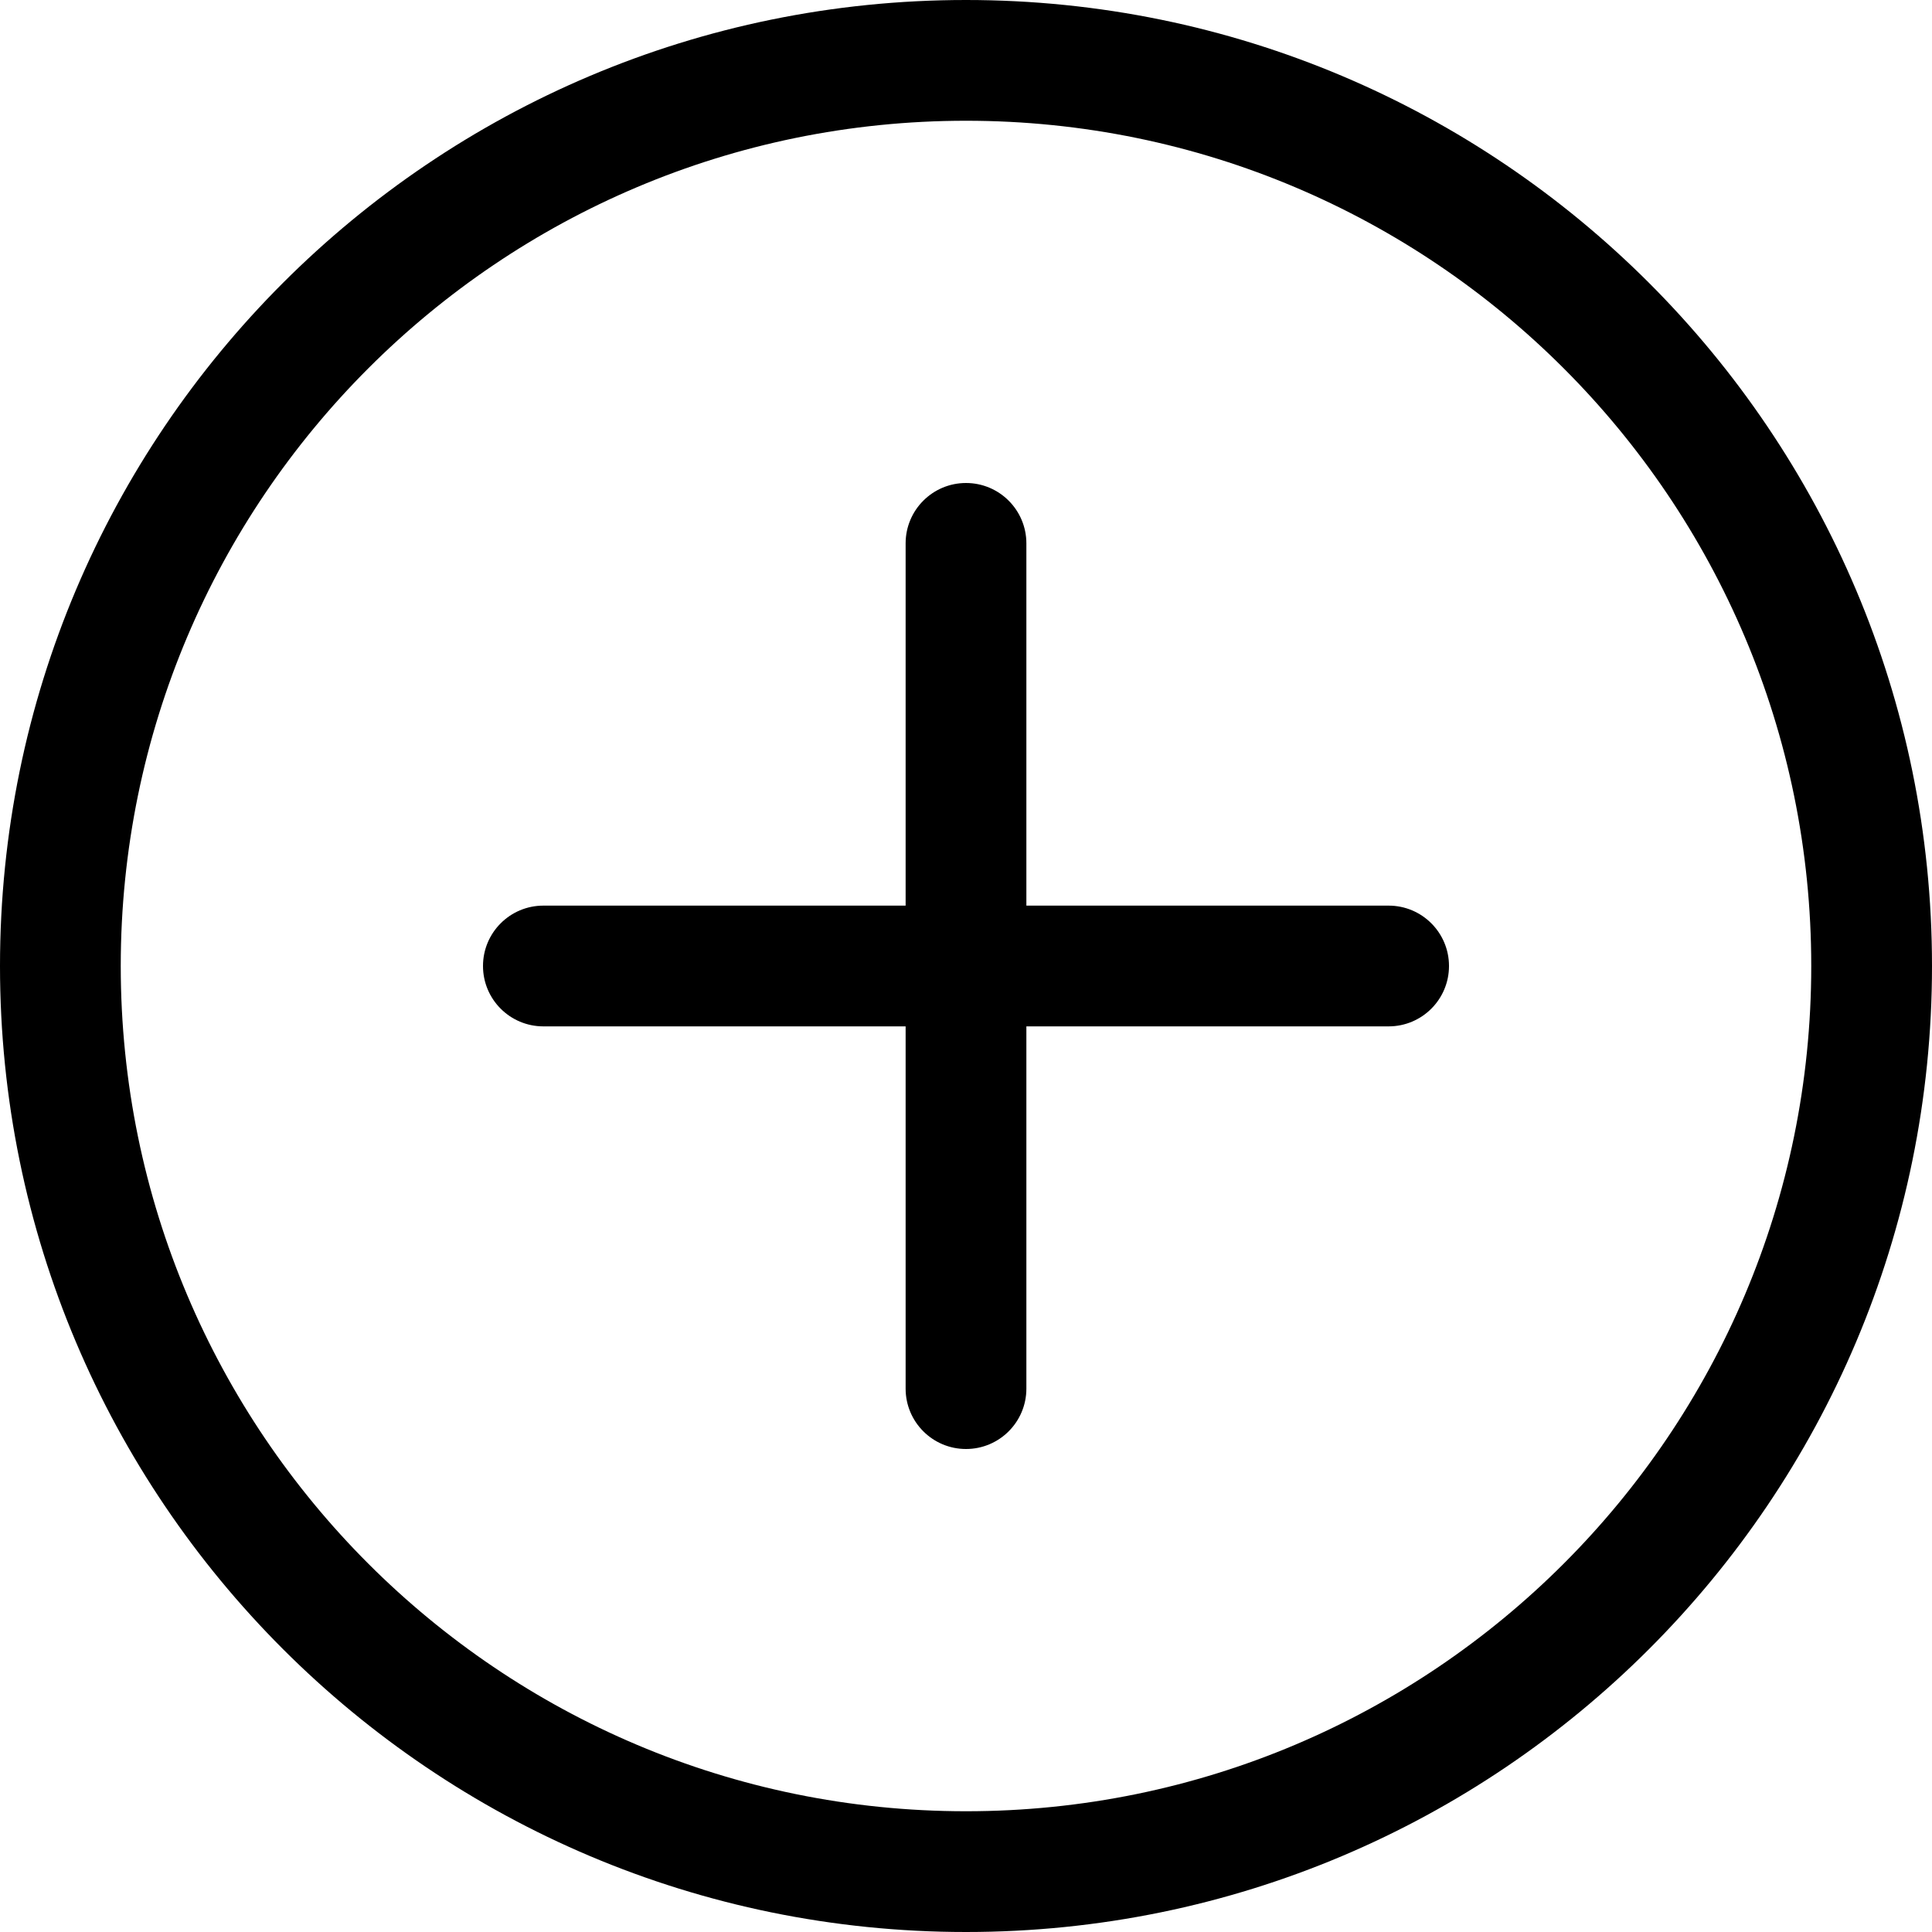
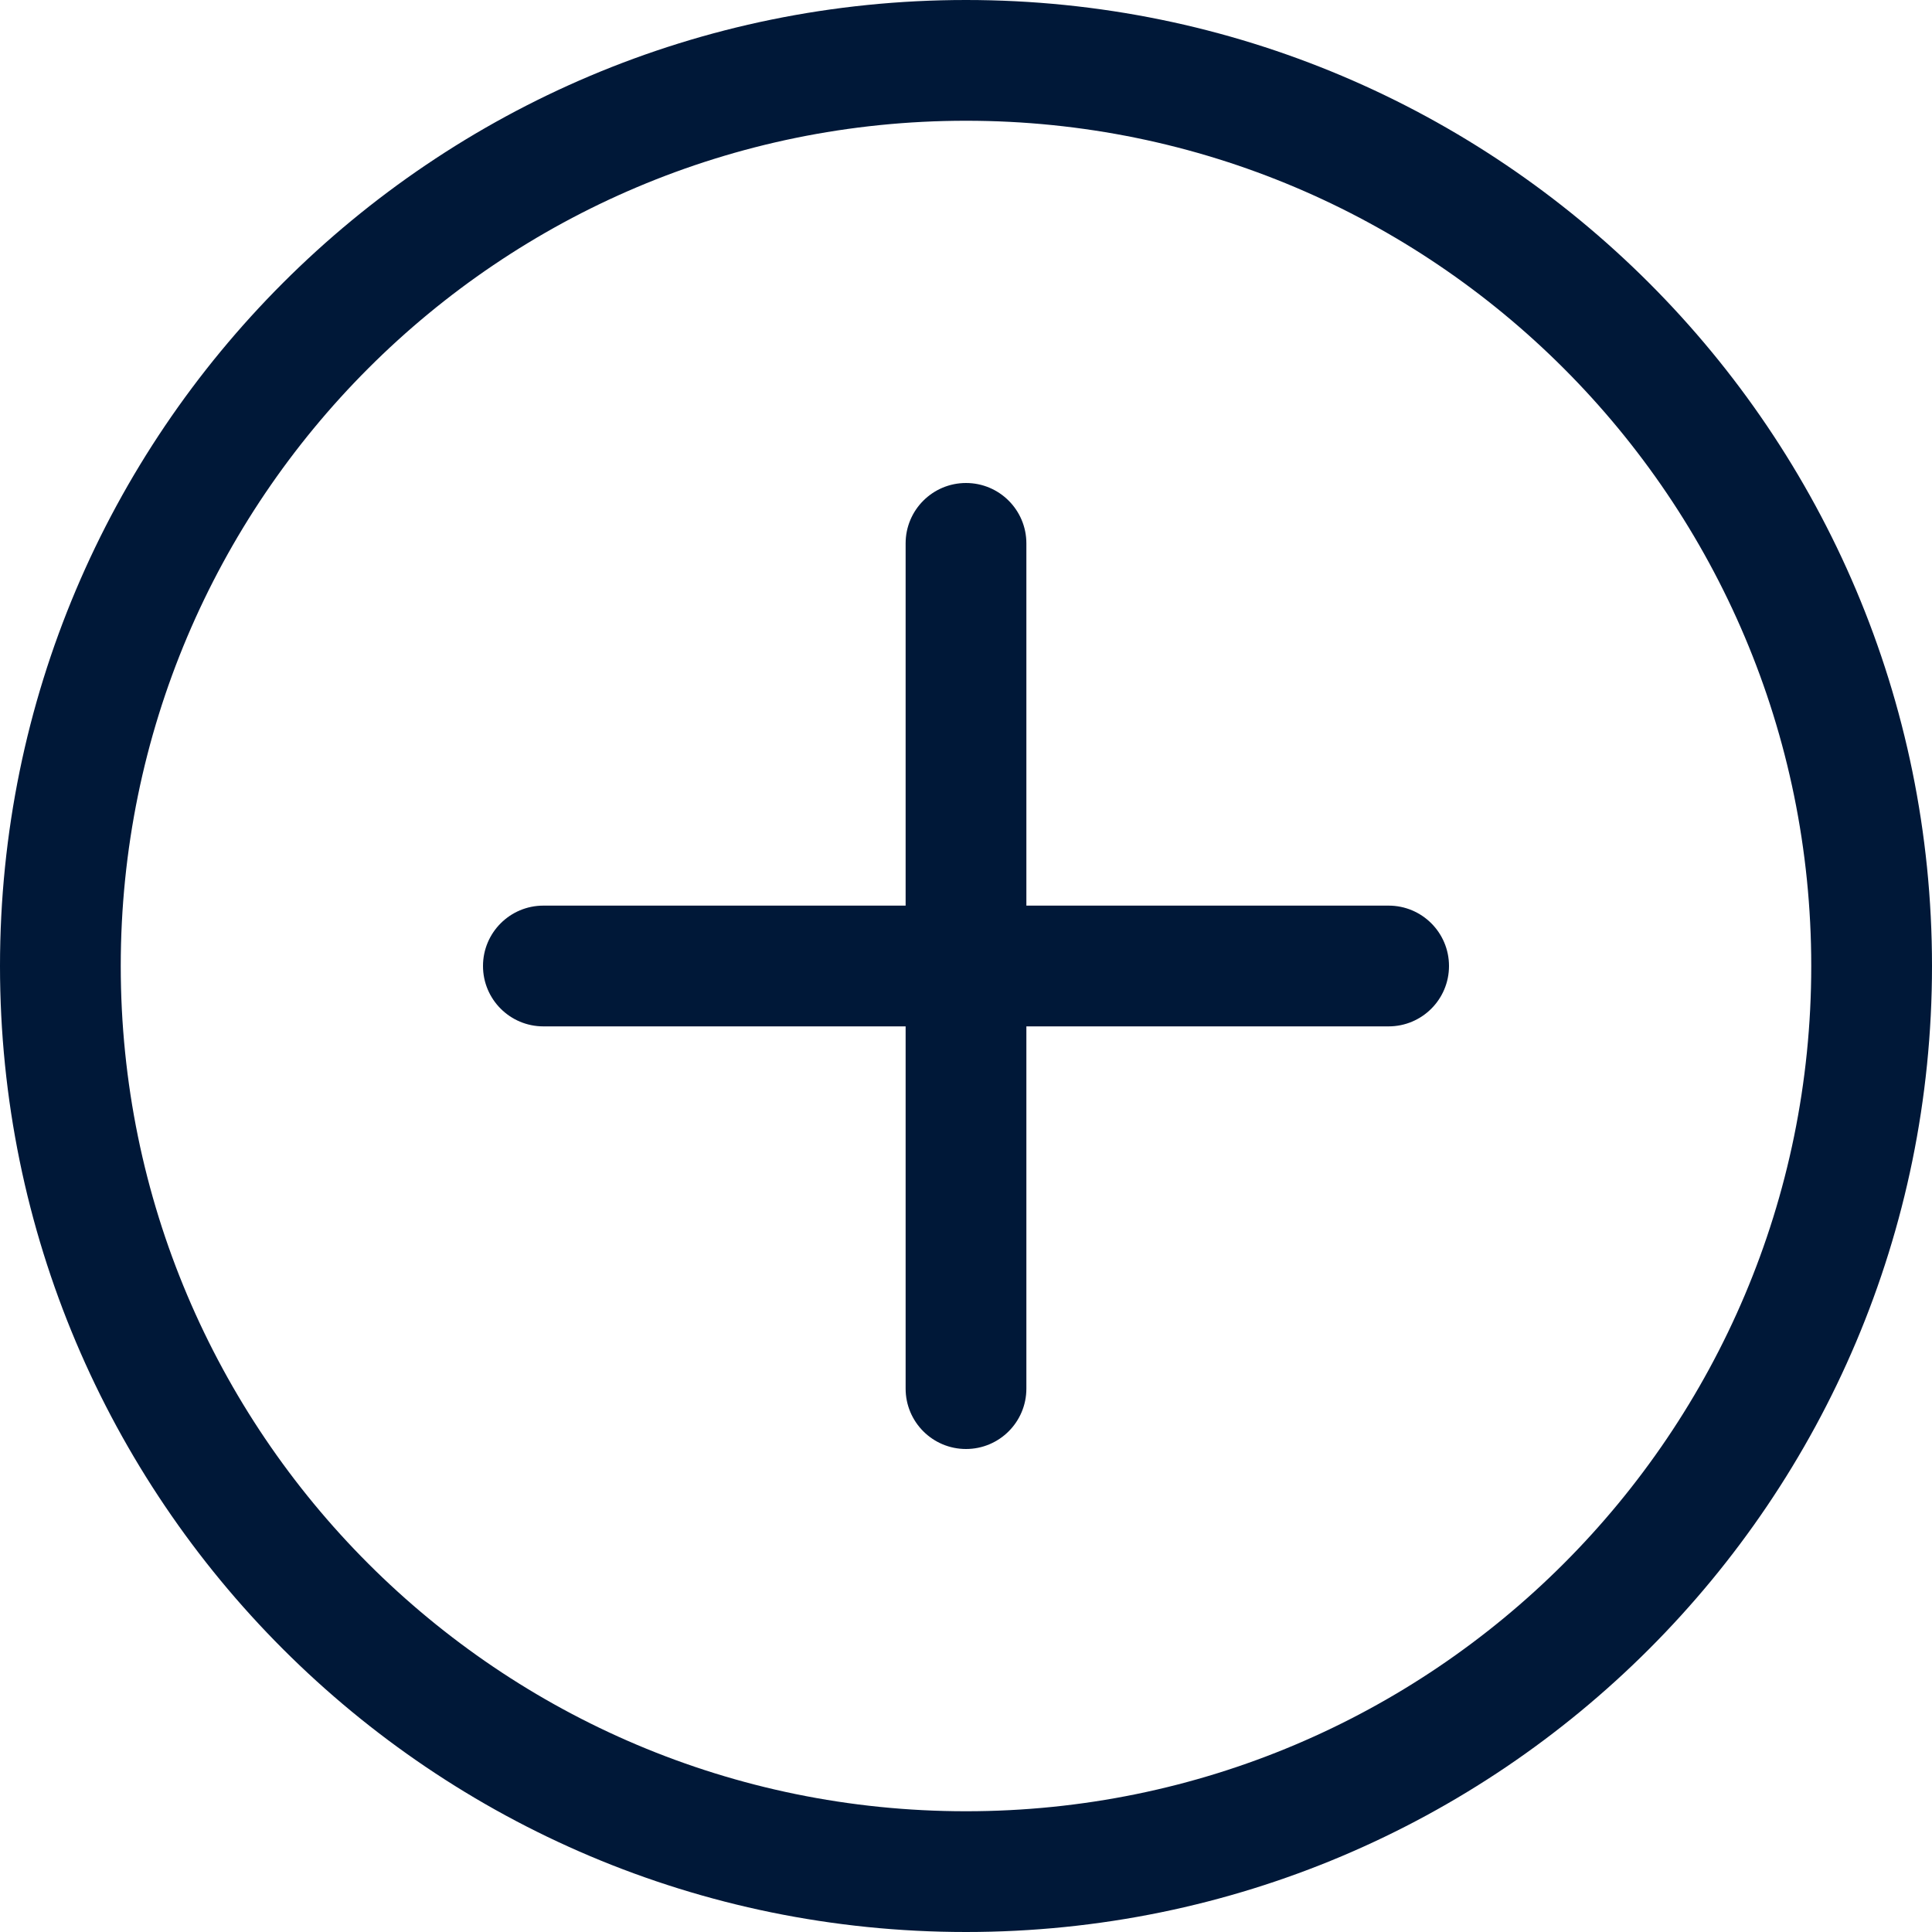
- <svg xmlns="http://www.w3.org/2000/svg" width="16" height="16" fill="currentColor" class="bi bi-plus-circle" viewBox="0 0 16 16">
+ <svg xmlns="http://www.w3.org/2000/svg" width="40" height="40" fill="#001838" class="bi bi-plus-circle" viewBox="0 0 16 16">
  <path d="M8 15A7 7 0 1 1 8 1a7 7 0 0 1 0 14m0 1A8 8 0 1 0 8 0a8 8 0 0 0 0 16" />
  <path d="M8 4a.5.5 0 0 1 .5.5v3h3a.5.5 0 0 1 0 1h-3v3a.5.5 0 0 1-1 0v-3h-3a.5.5 0 0 1 0-1h3v-3A.5.5 0 0 1 8 4" />
</svg>
